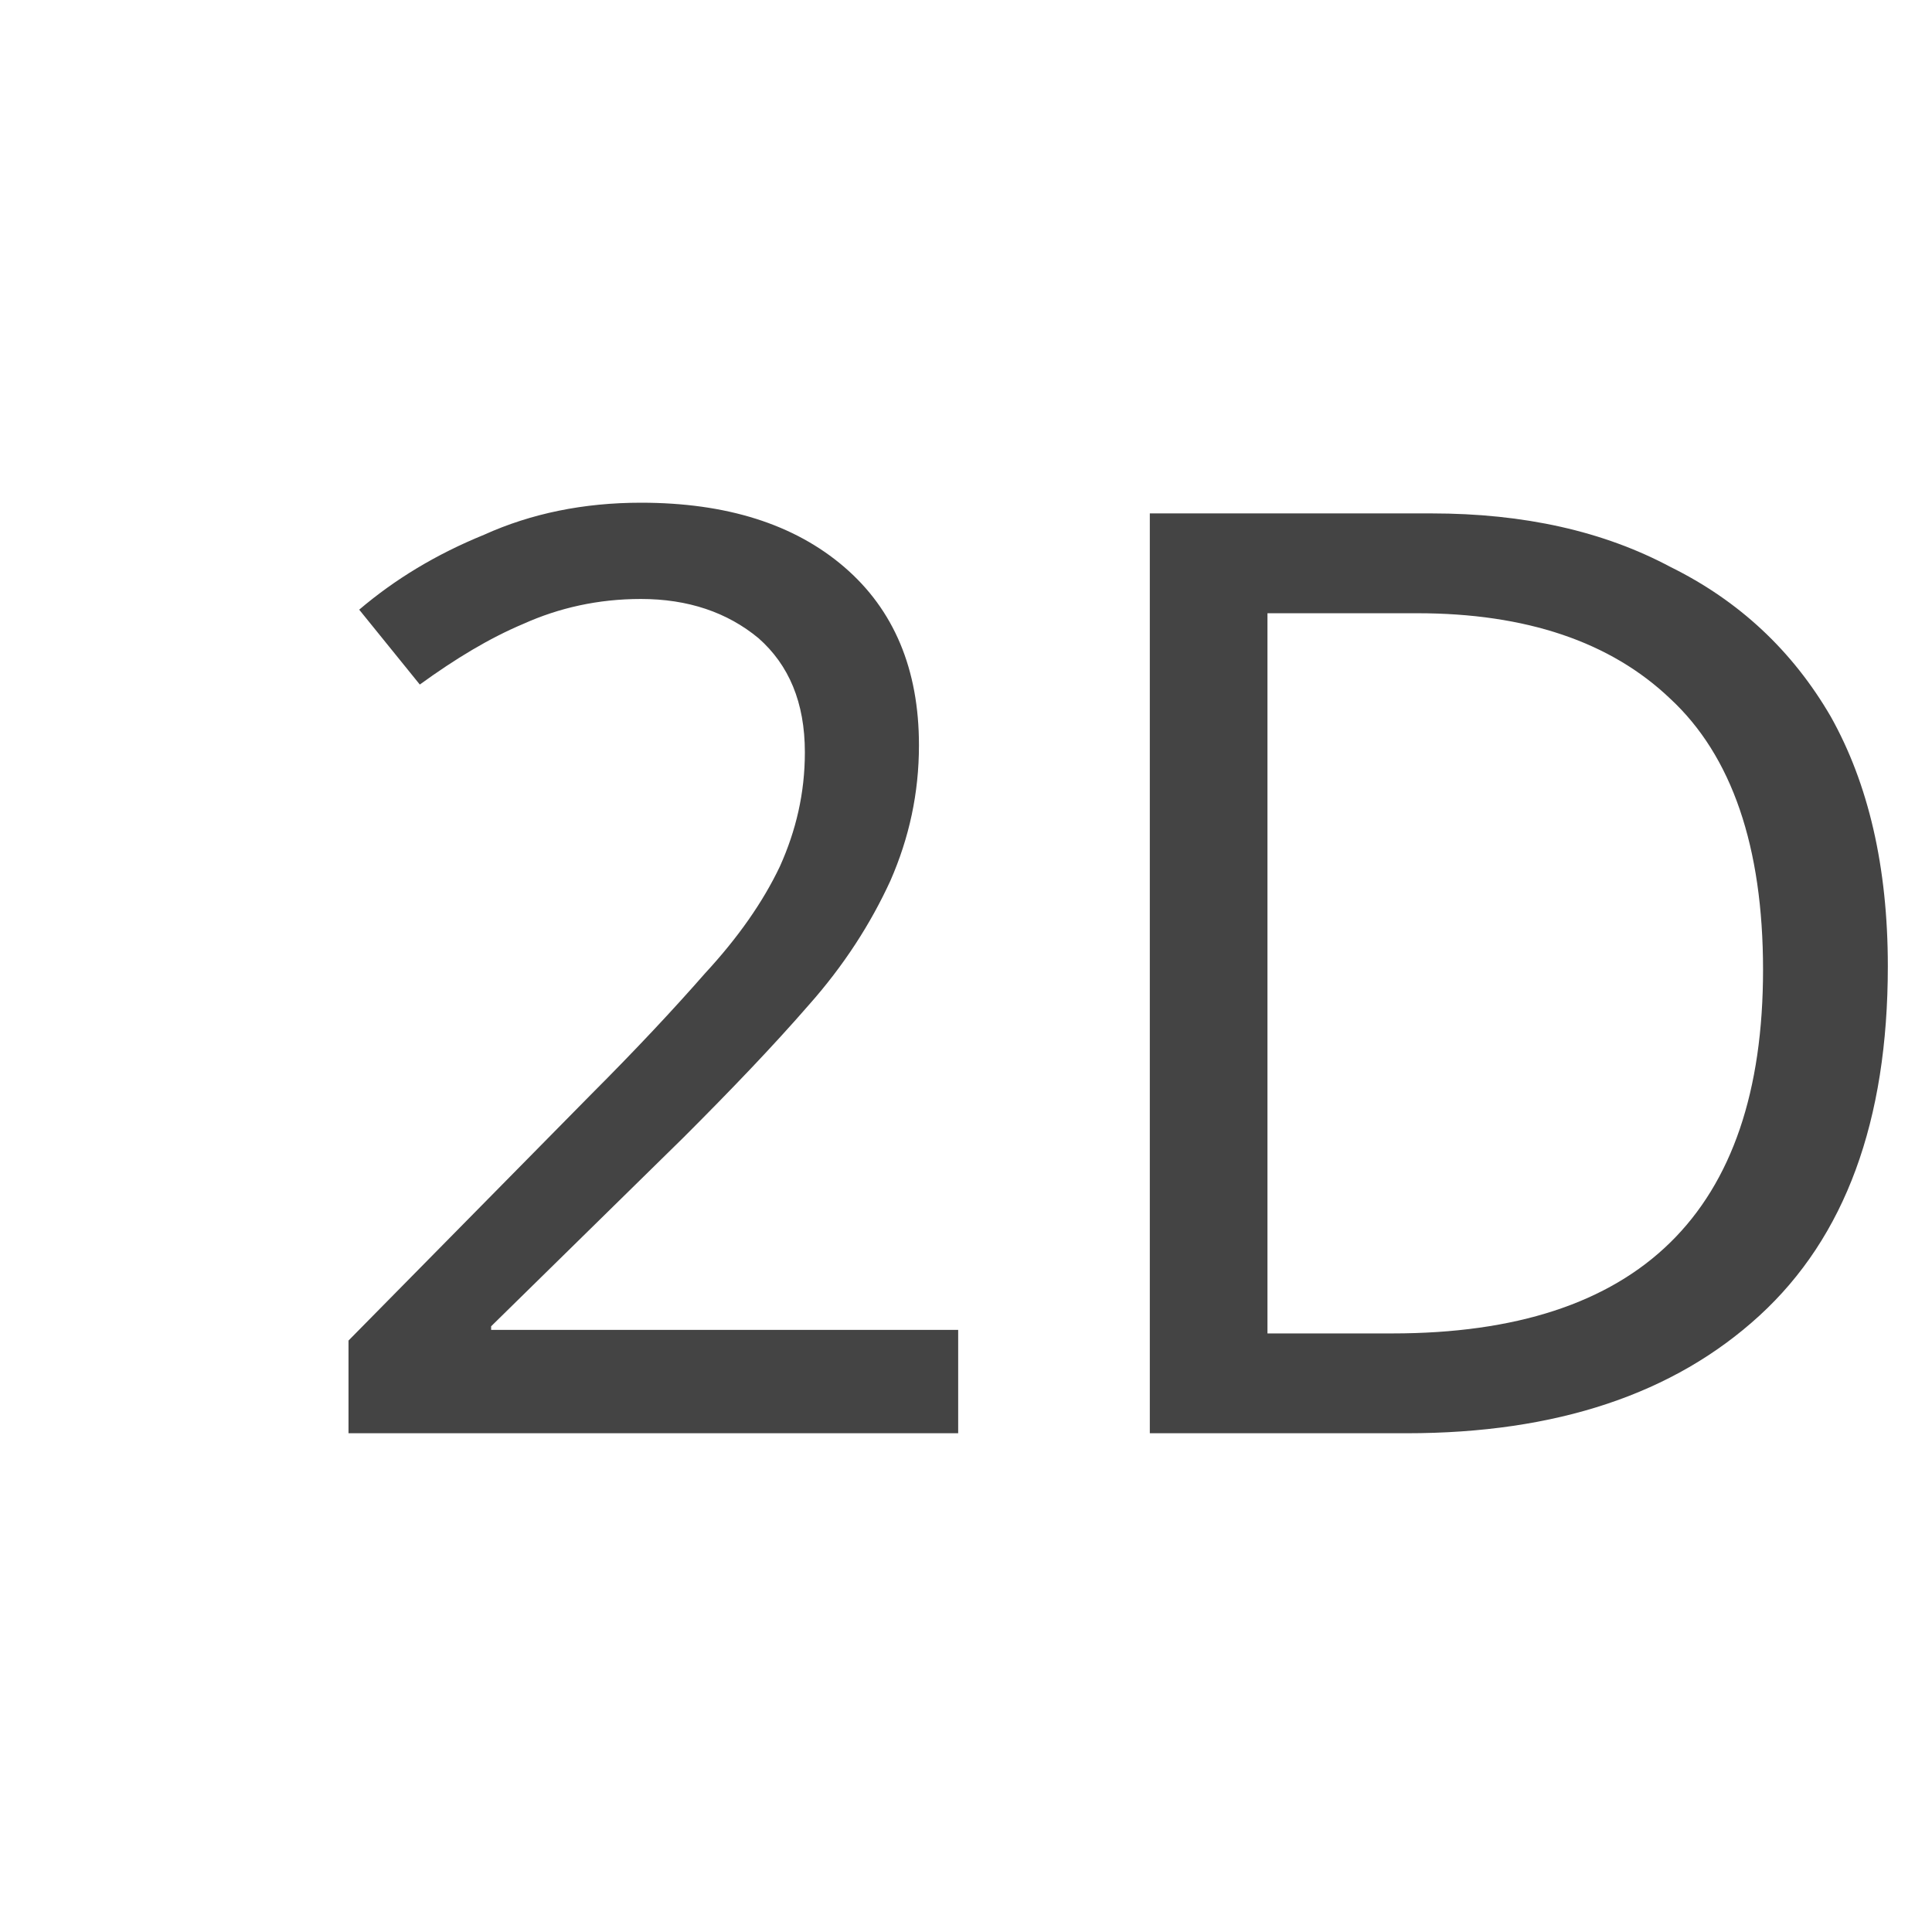
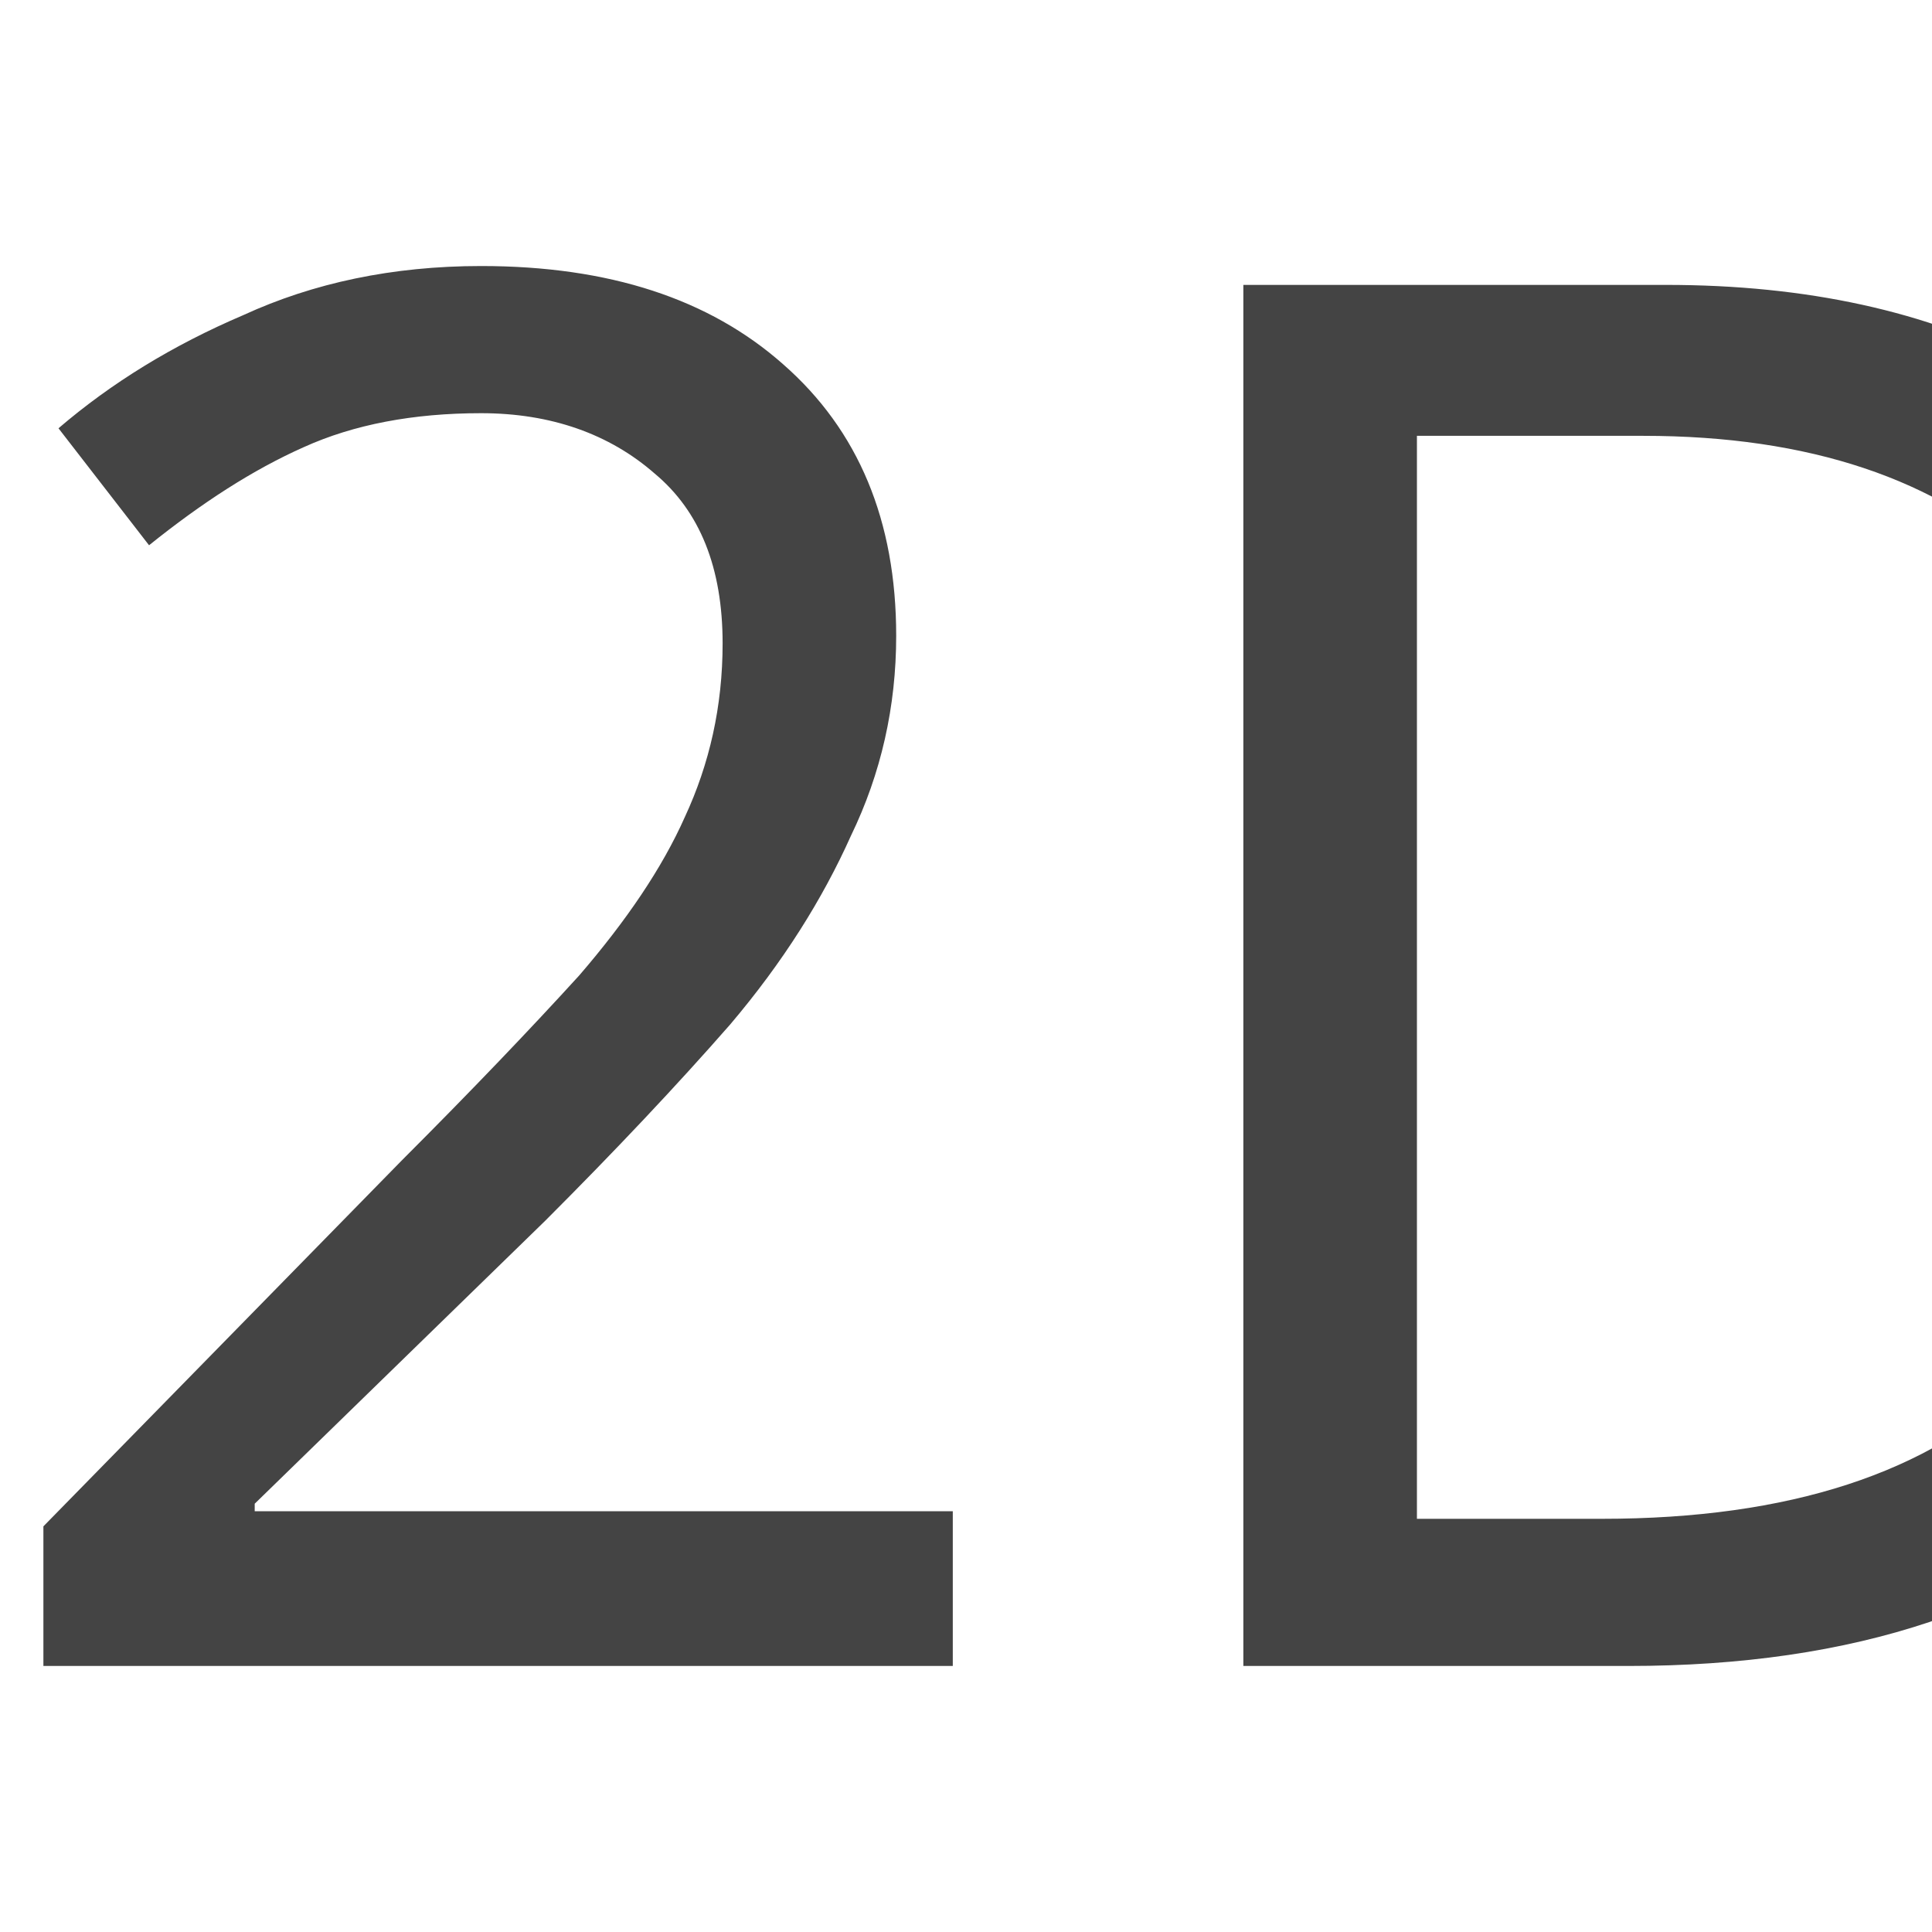
- <svg xmlns="http://www.w3.org/2000/svg" width="32" height="32" version="1.1" viewBox="0 0 8.467 8.467">
-   <text x="1.262" y="6.28" fill="#444" font-family="'Blogger Sans'" font-size="5.645px" stroke-width=".265" letter-spacing="0px" word-spacing="0px" style="line-height:1.1" xml:space="preserve">2D</text>
+ <svg xmlns="http://www.w3.org/2000/svg" width="32" height="32" version="1.1" viewBox="0 0 8 8">
+   <text x="-0.212" y="6.9" fill="#444" font-family="'Blogger Sans'" font-size="8px" letter-spacing="0px" stroke-width=".265" word-spacing="0px" style="line-height:1.1" xml:space="preserve">2D</text>
</svg>
